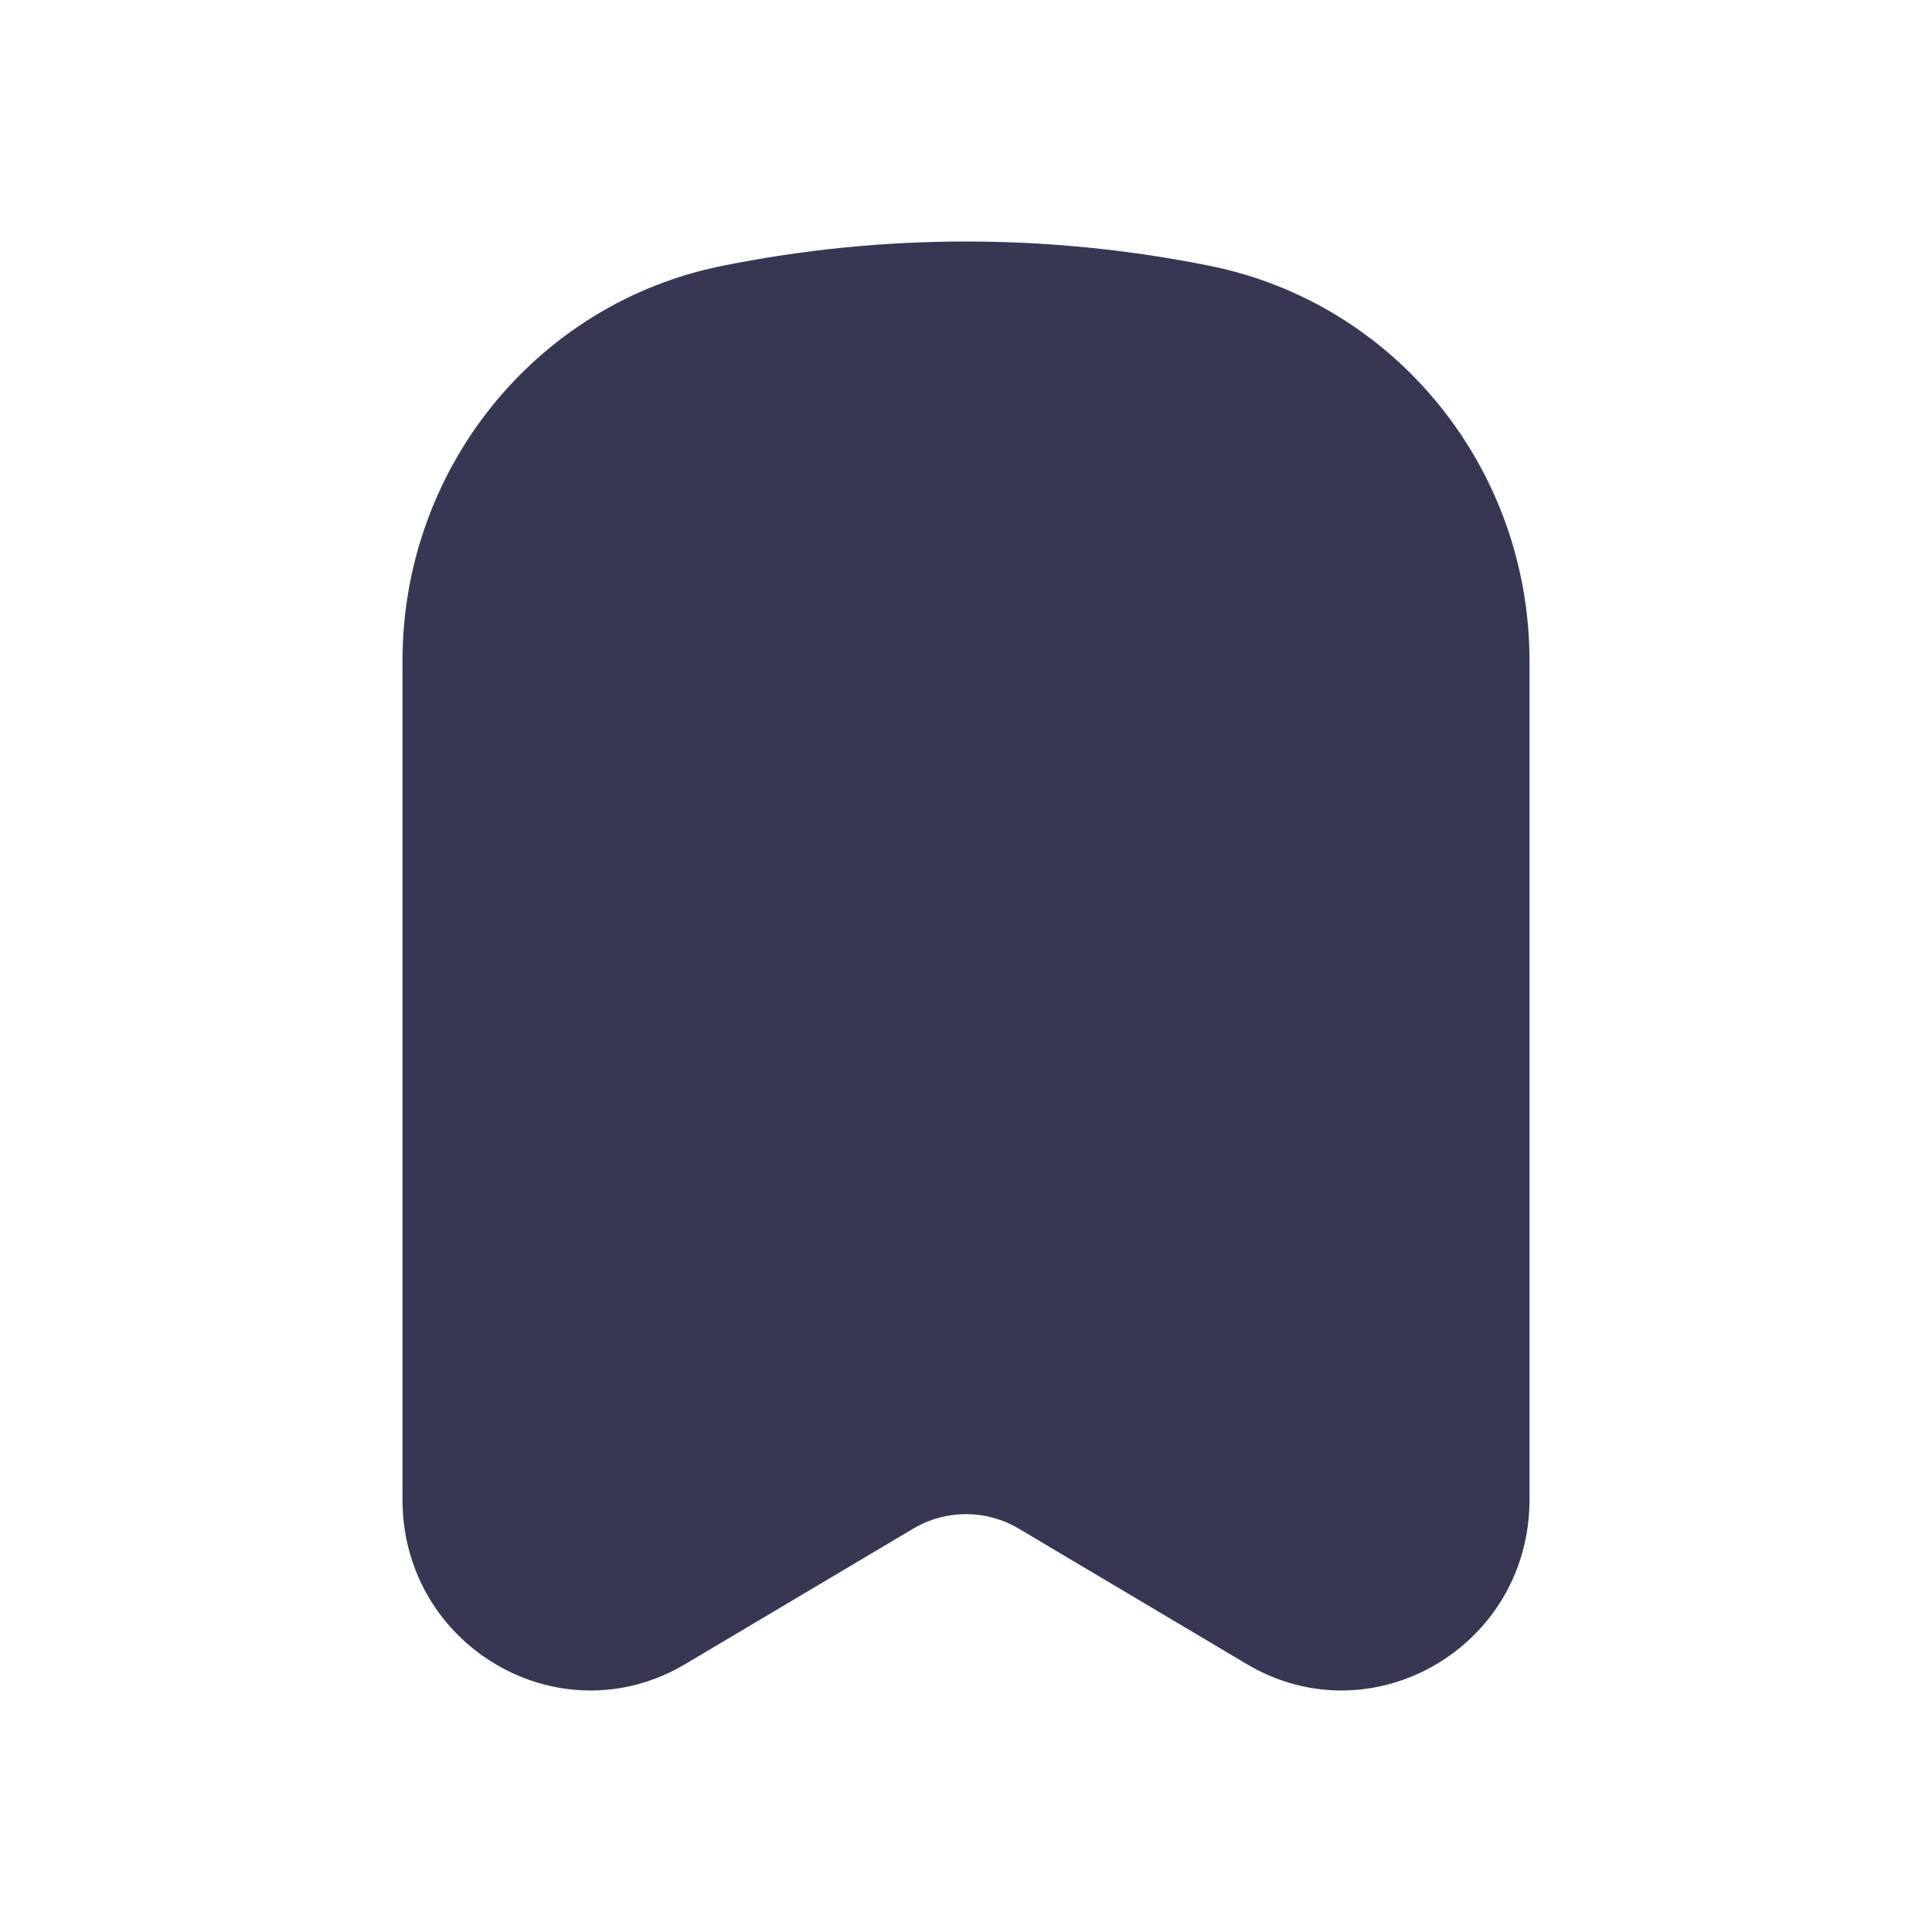
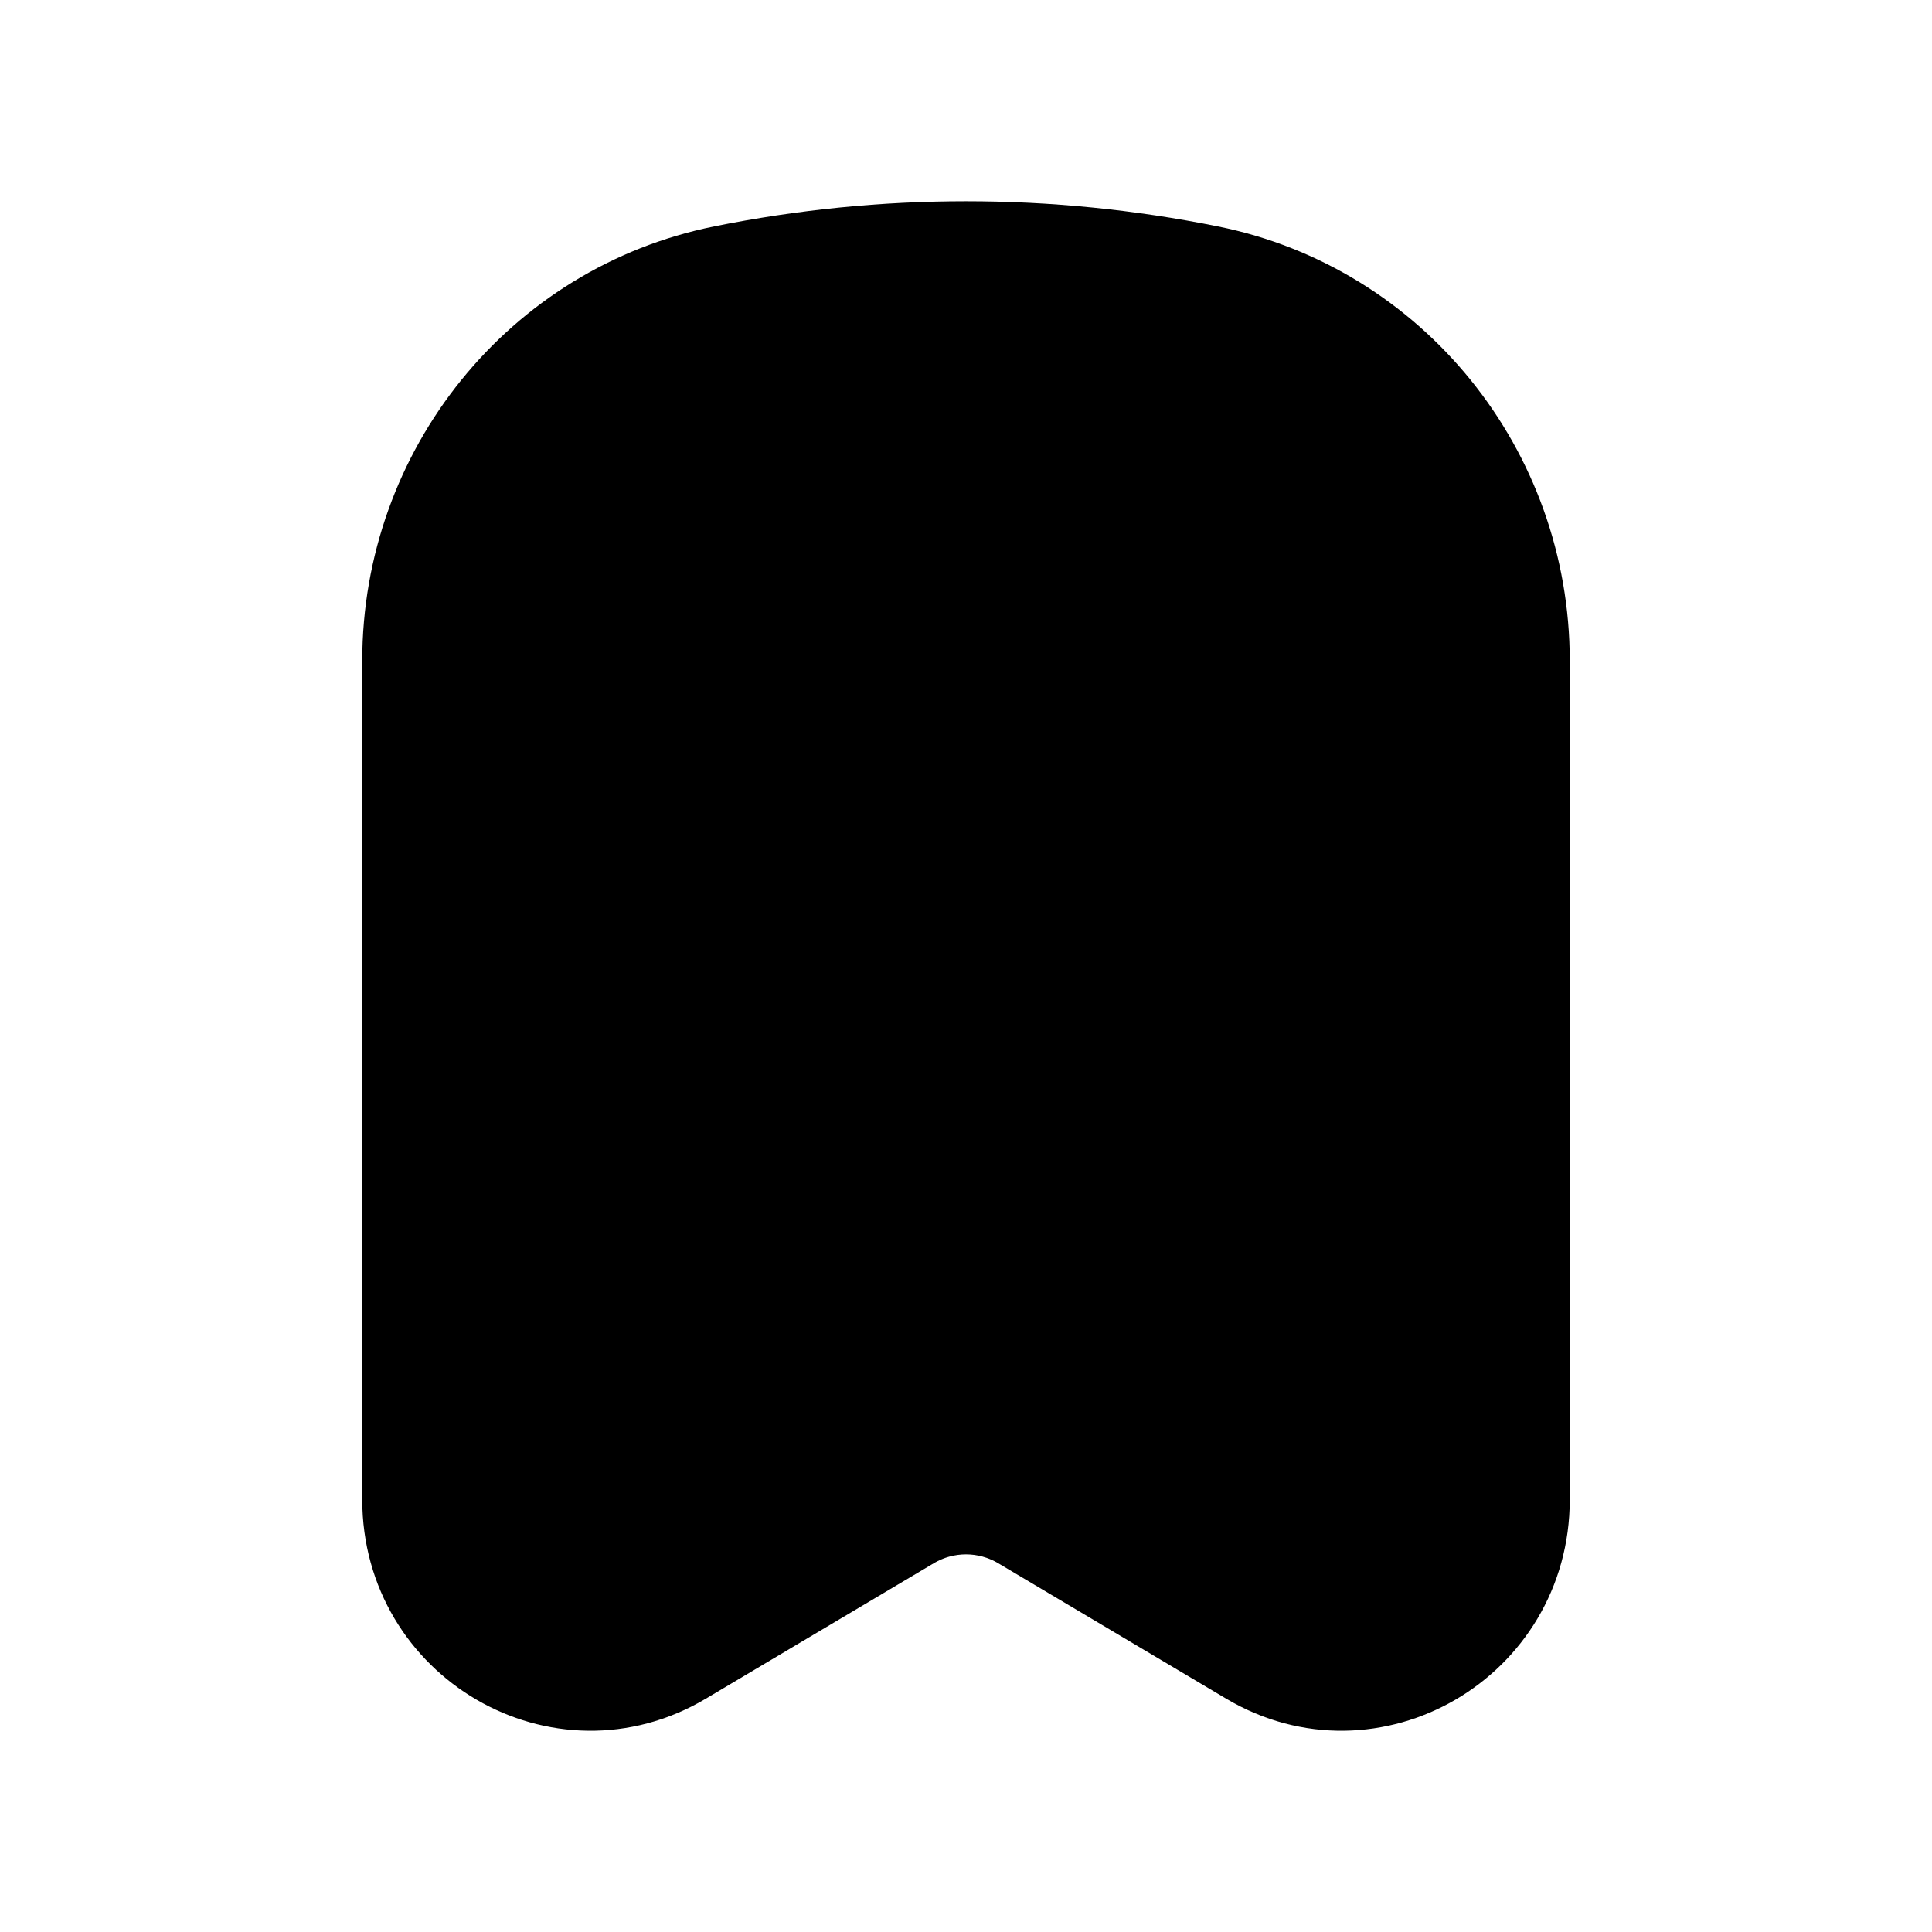
- <svg xmlns="http://www.w3.org/2000/svg" width="800px" height="800px" viewBox="0 0 24 24" fill="none">
-   <path d="M15.031 3.303C13.03 2.899 10.97 2.899 8.969 3.303C6.662 3.768 5 5.822 5 8.209V18.629C5 20.458 6.957 21.596 8.512 20.672L11.345 18.989C11.75 18.749 12.25 18.749 12.655 18.989L15.488 20.672C17.043 21.596 19 20.458 19 18.629V8.209C19 5.822 17.338 3.768 15.031 3.303Z" fill="#363853" />
+ <svg xmlns="http://www.w3.org/2000/svg" width="800px" height="800px" viewBox="0 0 24 24" fill="none" stroke="#000000">
+   <g id="SVGRepo_bgCarrier" stroke-width="0" />
+   <g id="SVGRepo_tracerCarrier" stroke-linecap="round" stroke-linejoin="round" />
+   <g id="SVGRepo_iconCarrier">
+     <path d="M15.031 3.303C13.03 2.899 10.97 2.899 8.969 3.303C6.662 3.768 5 5.822 5 8.209V18.629C5 20.458 6.957 21.596 8.512 20.672L11.345 18.989C11.75 18.749 12.25 18.749 12.655 18.989L15.488 20.672C17.043 21.596 19 20.458 19 18.629V8.209C19 5.822 17.338 3.768 15.031 3.303Z" fill="#000000" />
+   </g>
</svg>
